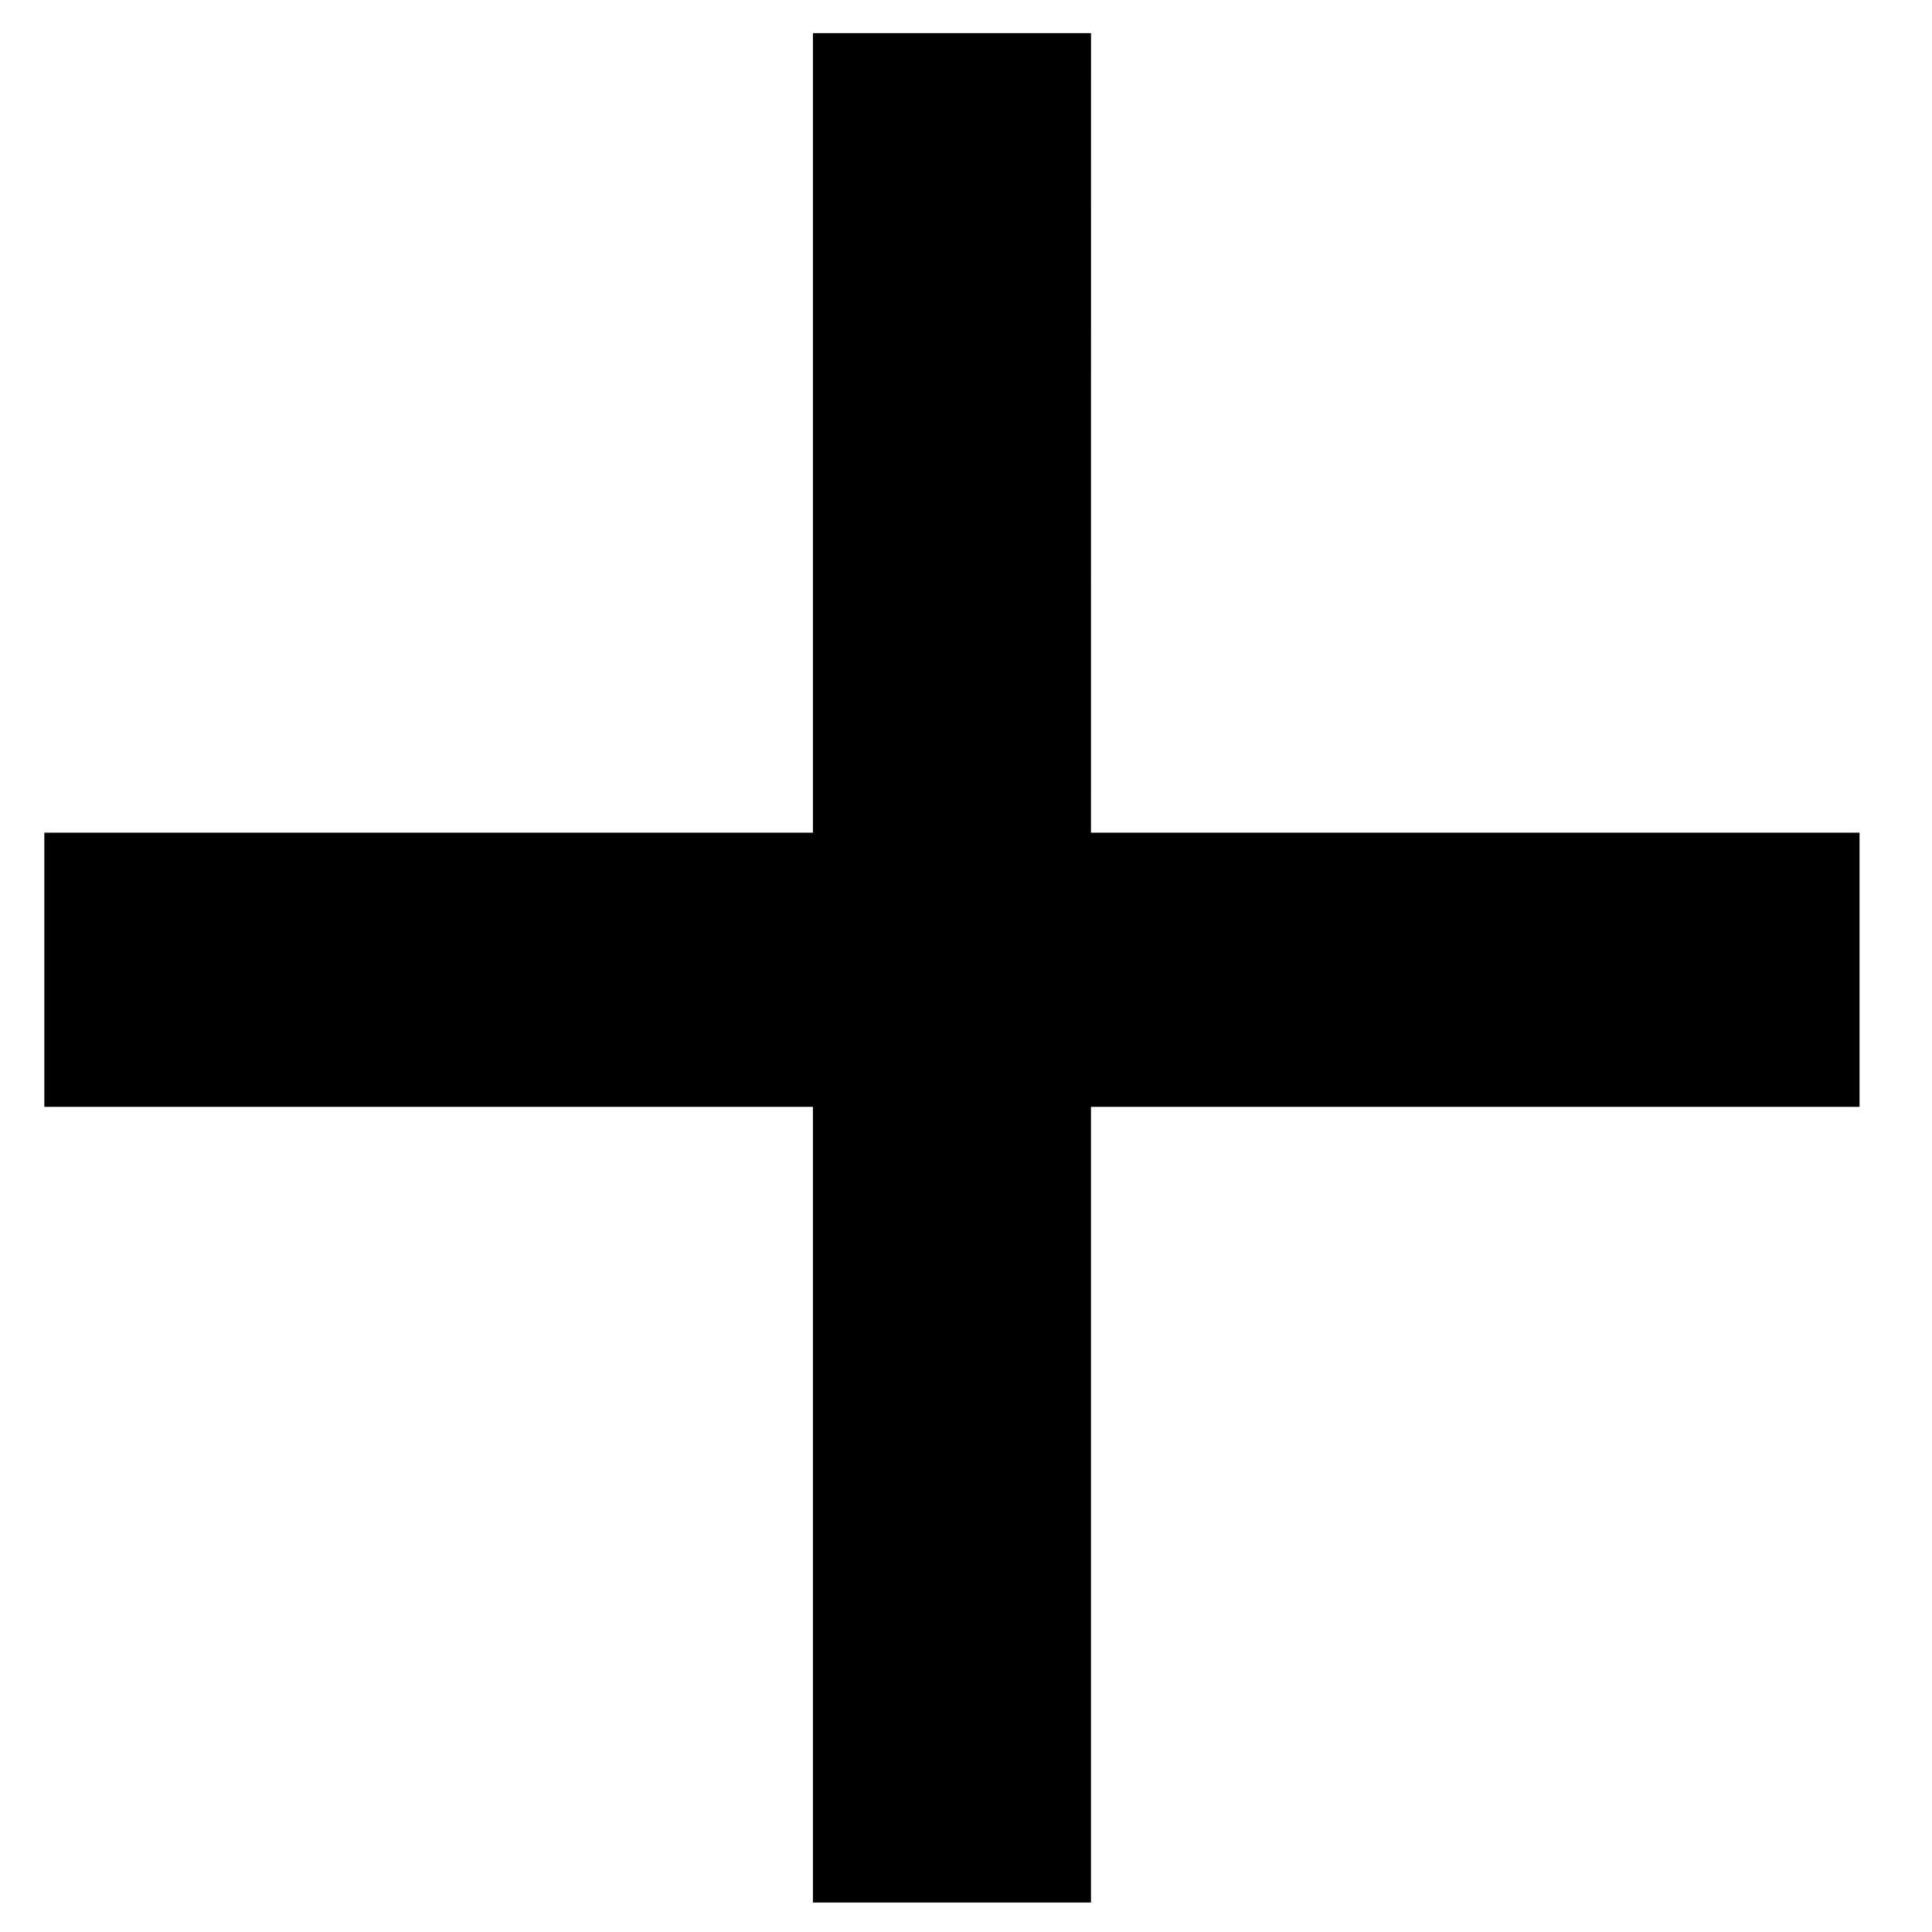
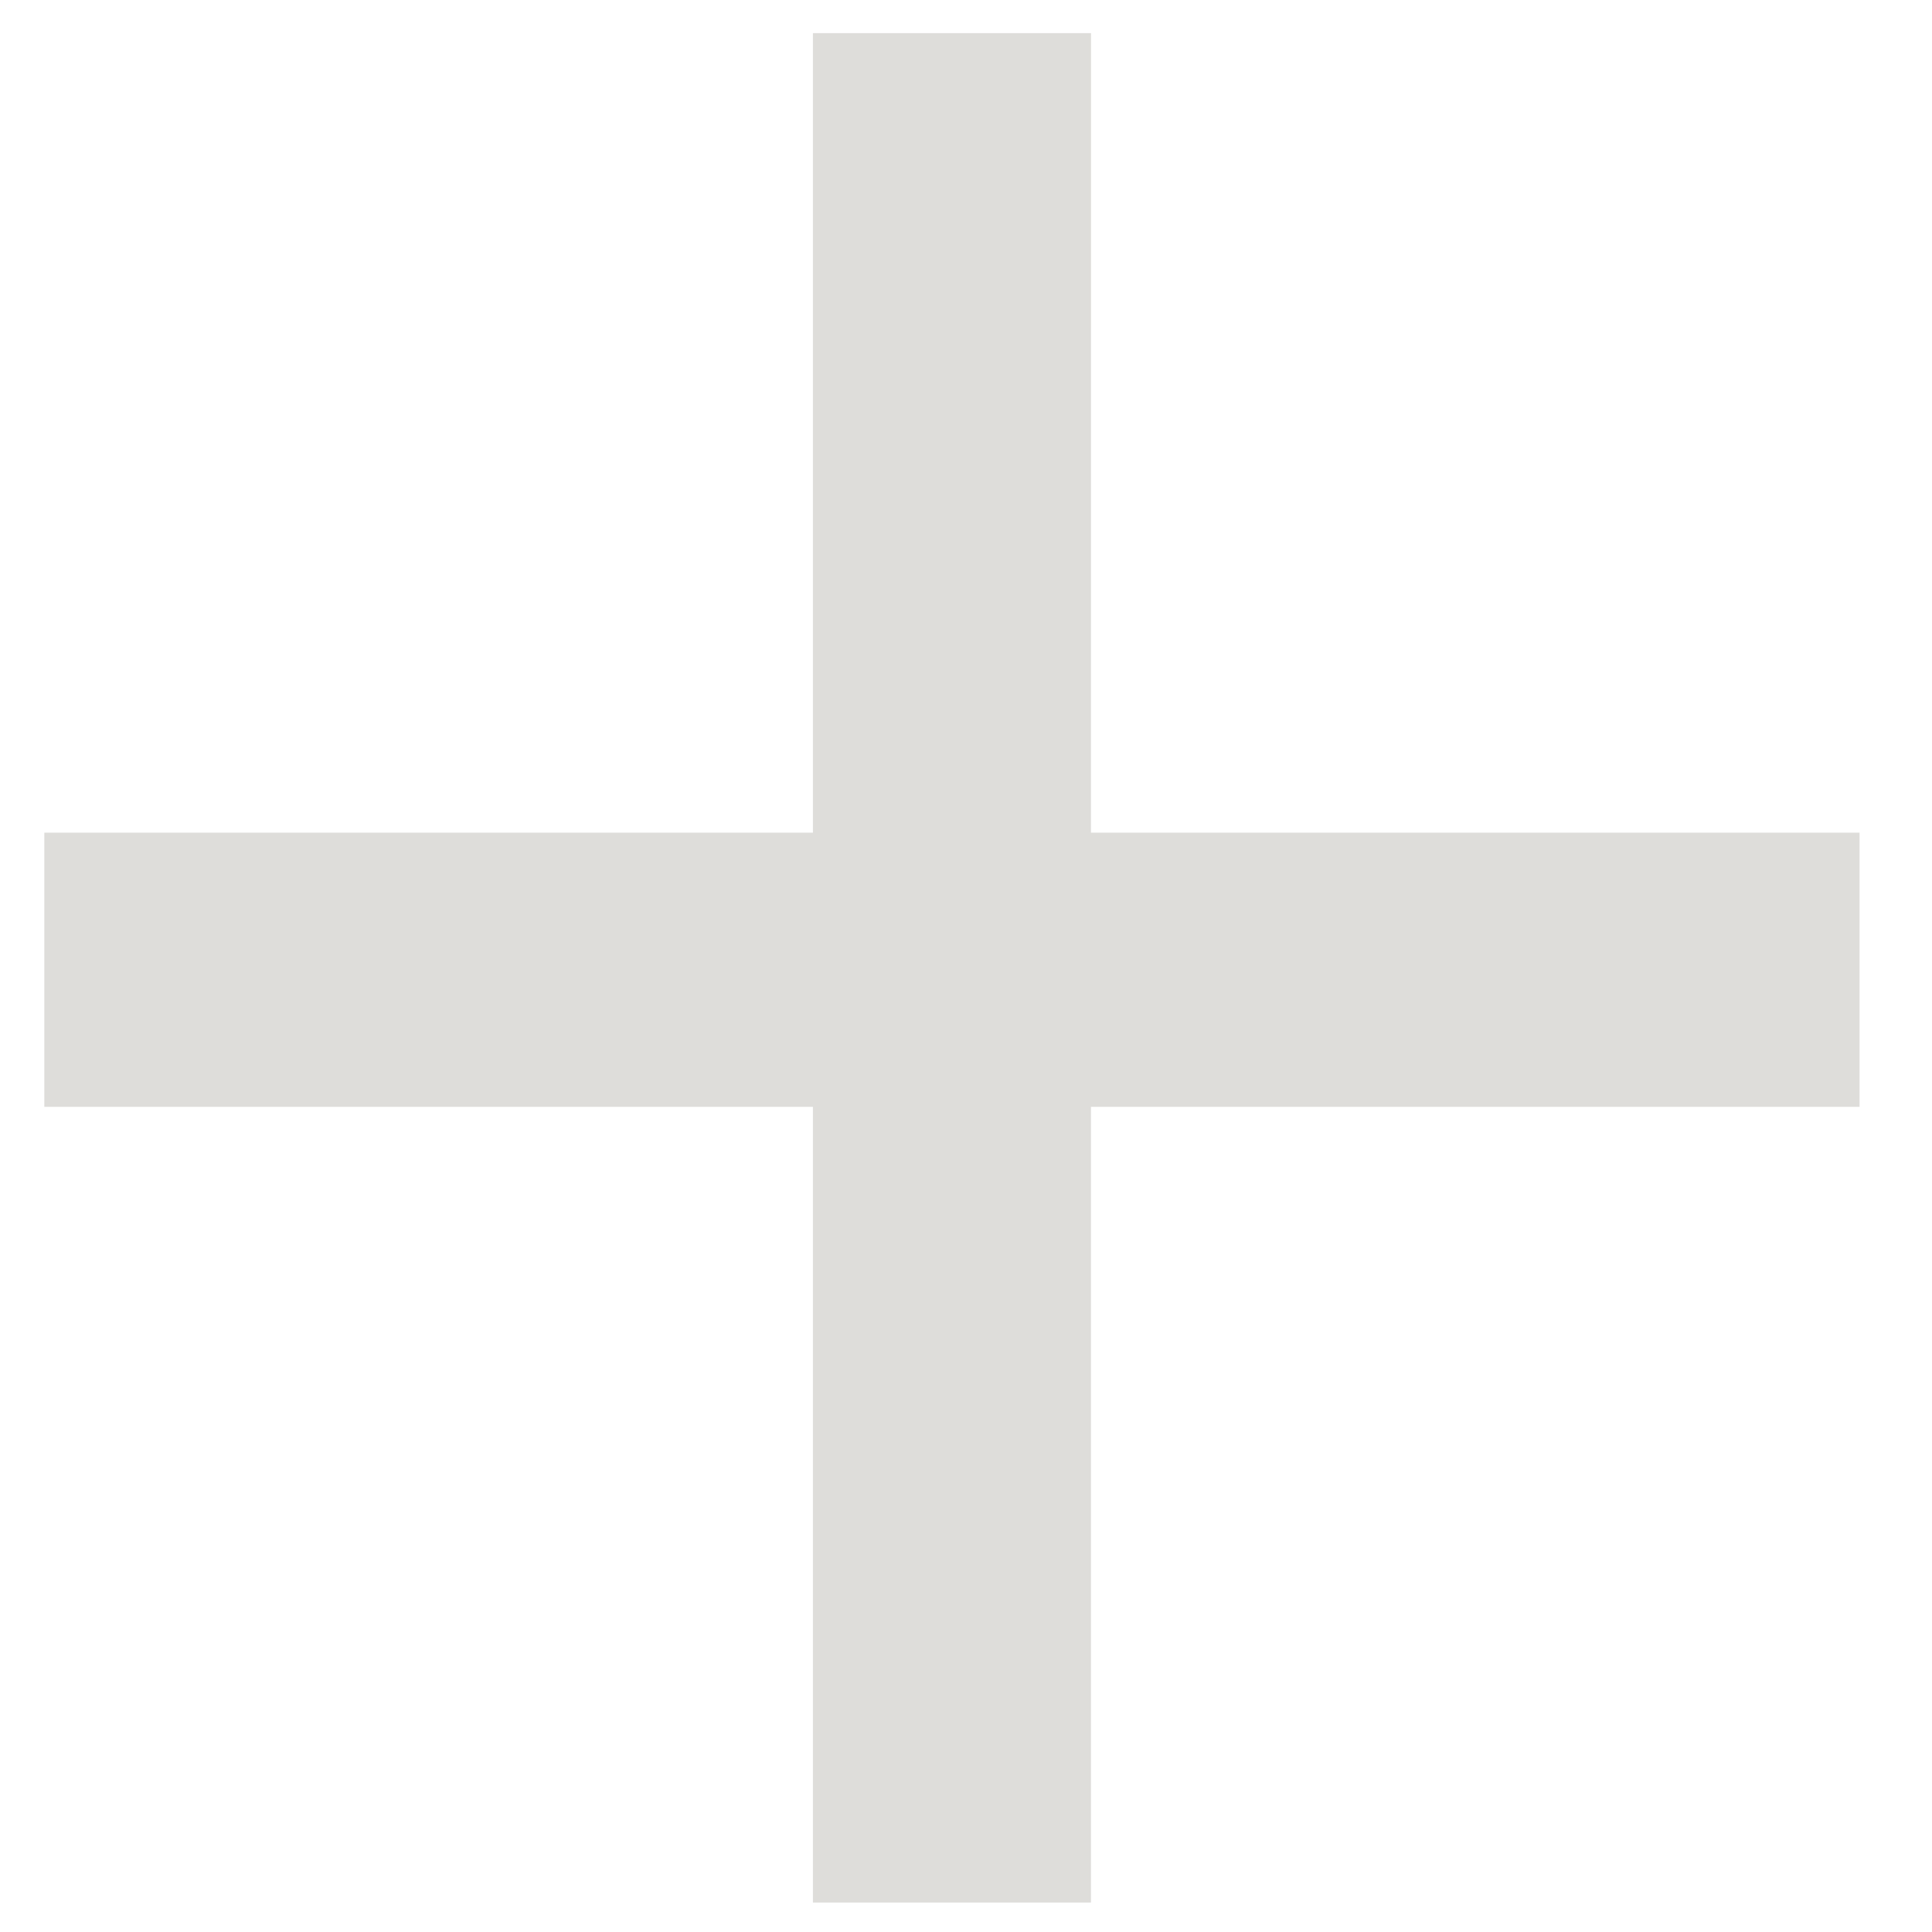
<svg xmlns="http://www.w3.org/2000/svg" width="33.867mm" height="33.867mm" viewBox="0 0 33.867 33.867" version="1.1" id="svg1">
  <defs id="defs1" />
  <g id="layer1" transform="translate(-37.82724,-68.91299)">
    <rect style="fill:none;fill-opacity:0.587;stroke-width:0.465" id="rect1" width="33.867" height="33.867" x="37.827" y="68.913" />
  </g>
  <g id="layer2">
-     <path d="m 19.124,14.596 h 13.473 v 4.807 H 19.124 V 33.35 H 14.25 V 19.403 H 0.777 V 14.596 H 14.25 V 0.581 h 4.875 z" id="text1" style="font-size:67.704px;line-height:1.25;-inkscape-font-specification:sans-serif;stroke-width:0.265" aria-label="+" />
+     <path d="m 19.124,14.596 h 13.473 v 4.807 H 19.124 V 33.35 H 14.25 V 19.403 H 0.777 V 14.596 H 14.25 V 0.581 h 4.875 z" id="text1" style="font-size:67.704px;line-height:1.25;-inkscape-font-specification:sans-serif;stroke-width:0.265;fill:#deddda" aria-label="+" />
  </g>
</svg>
